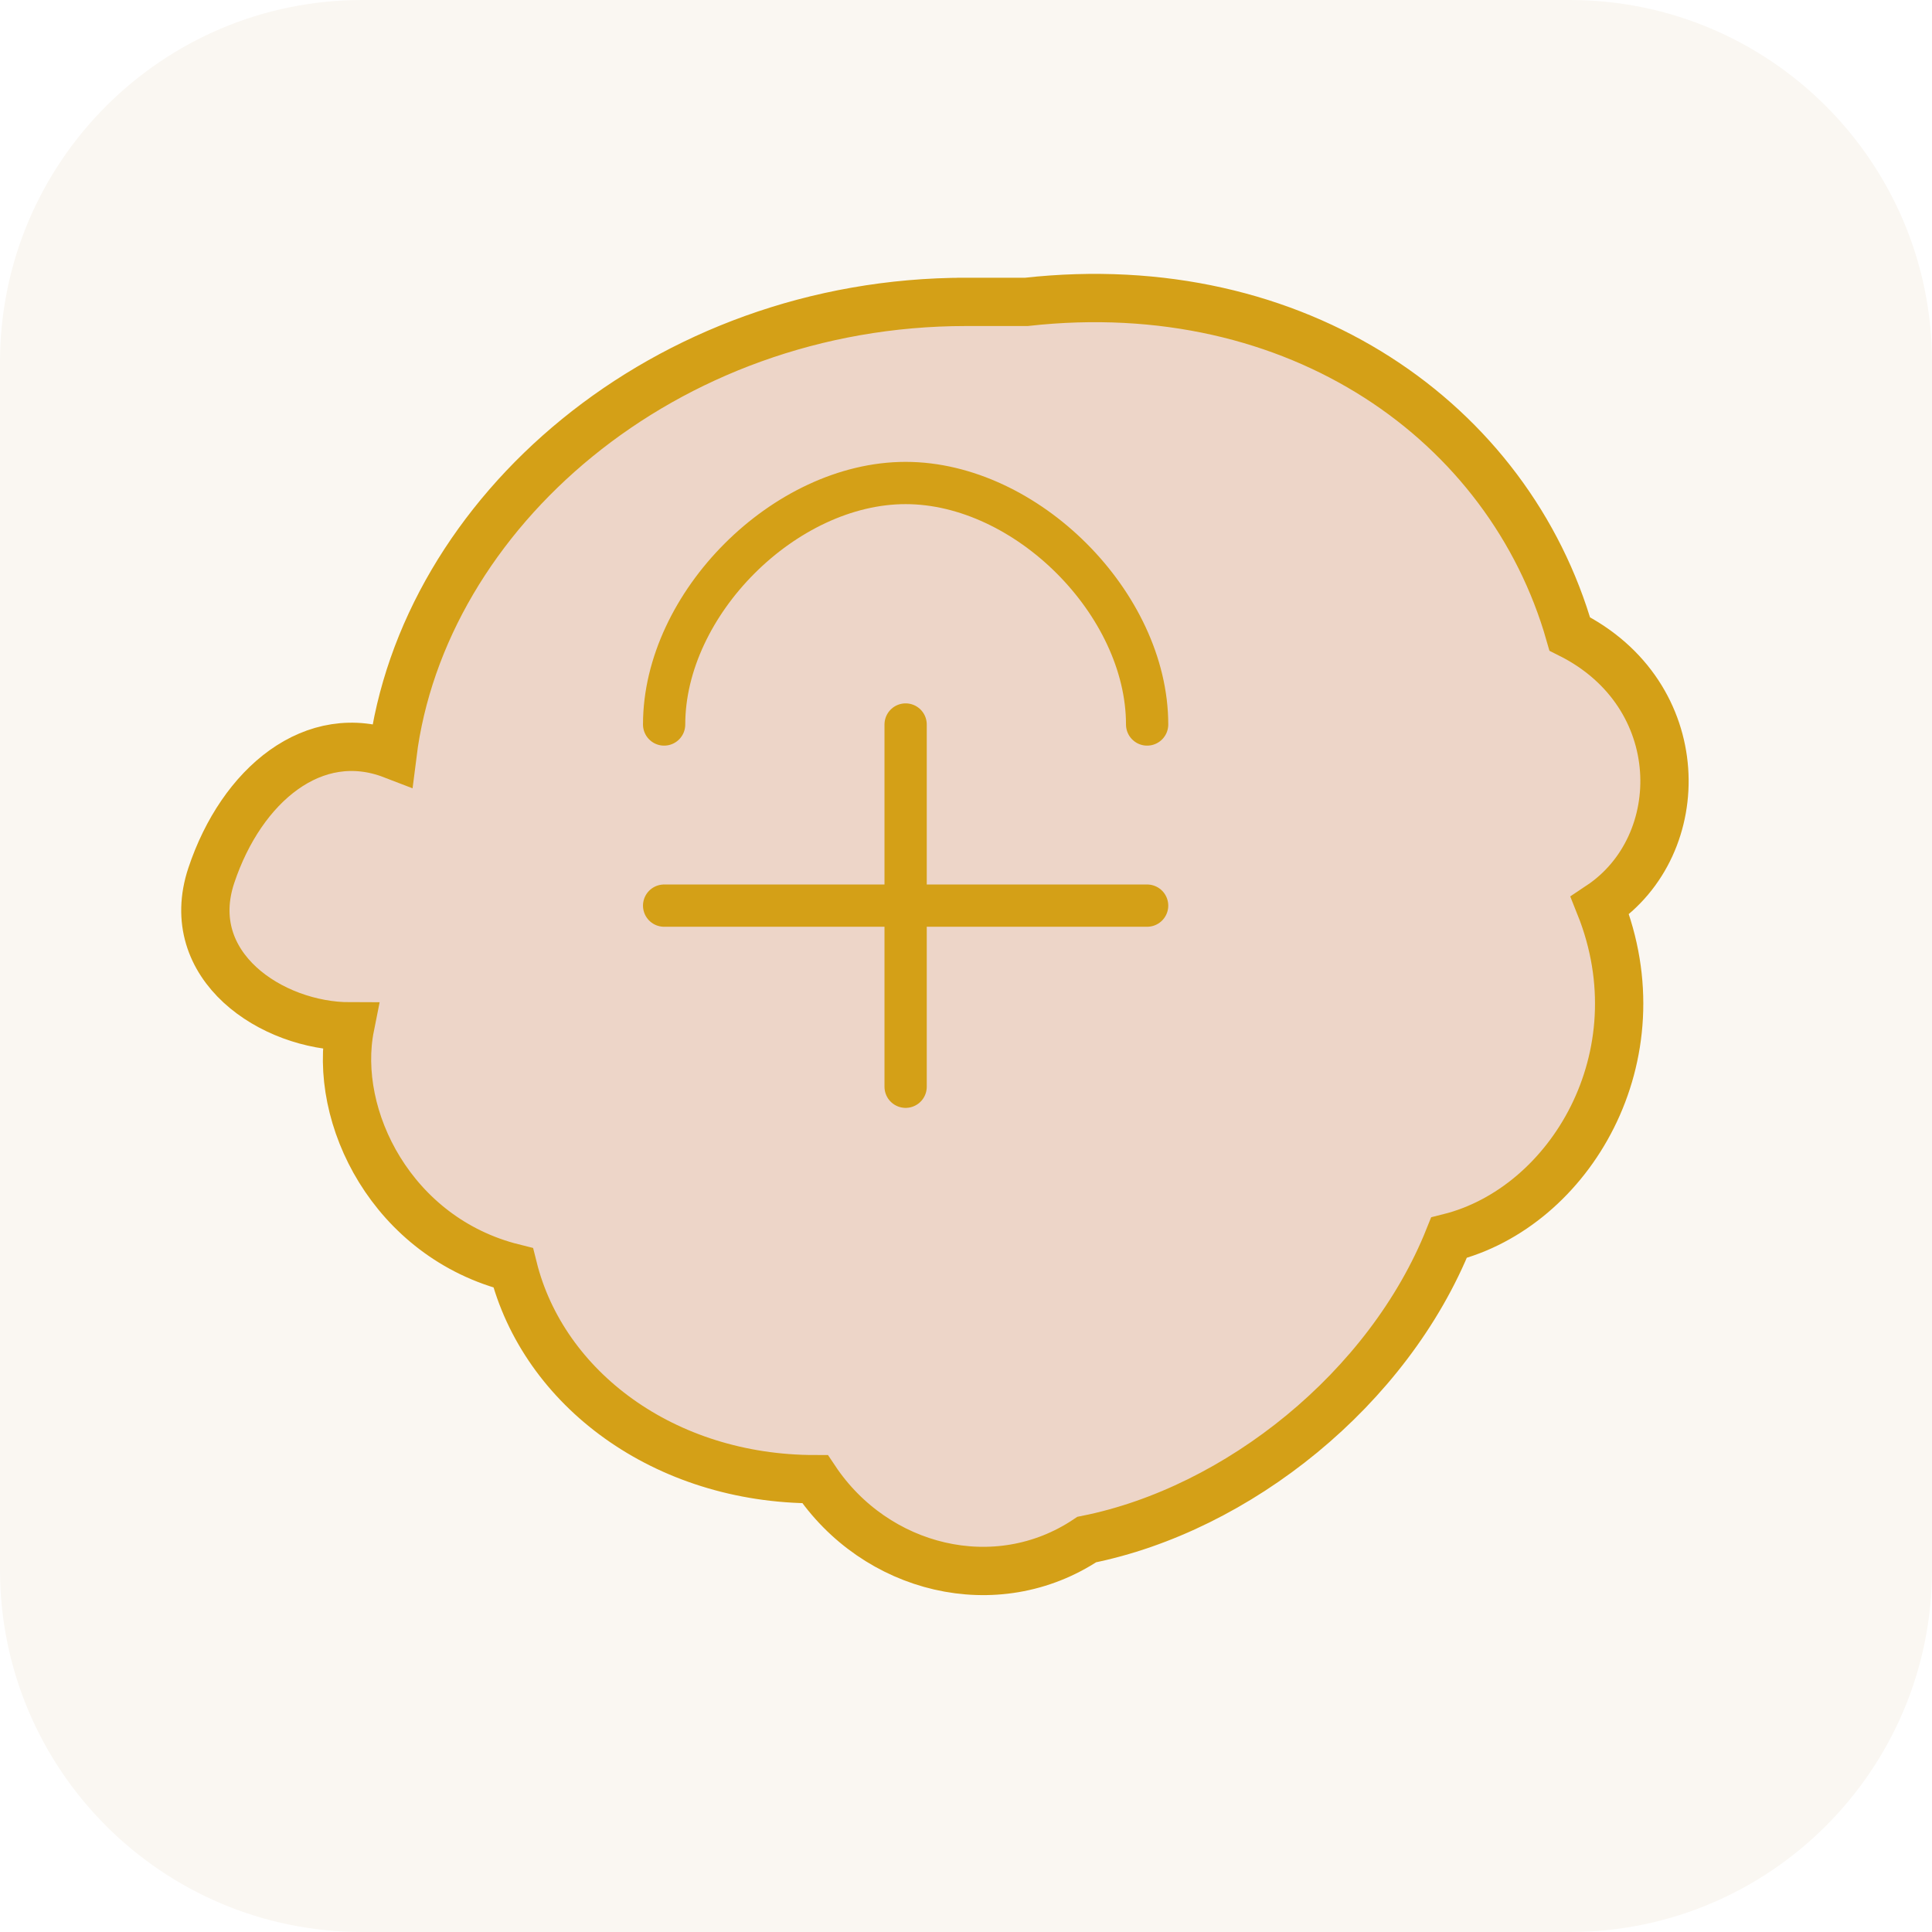
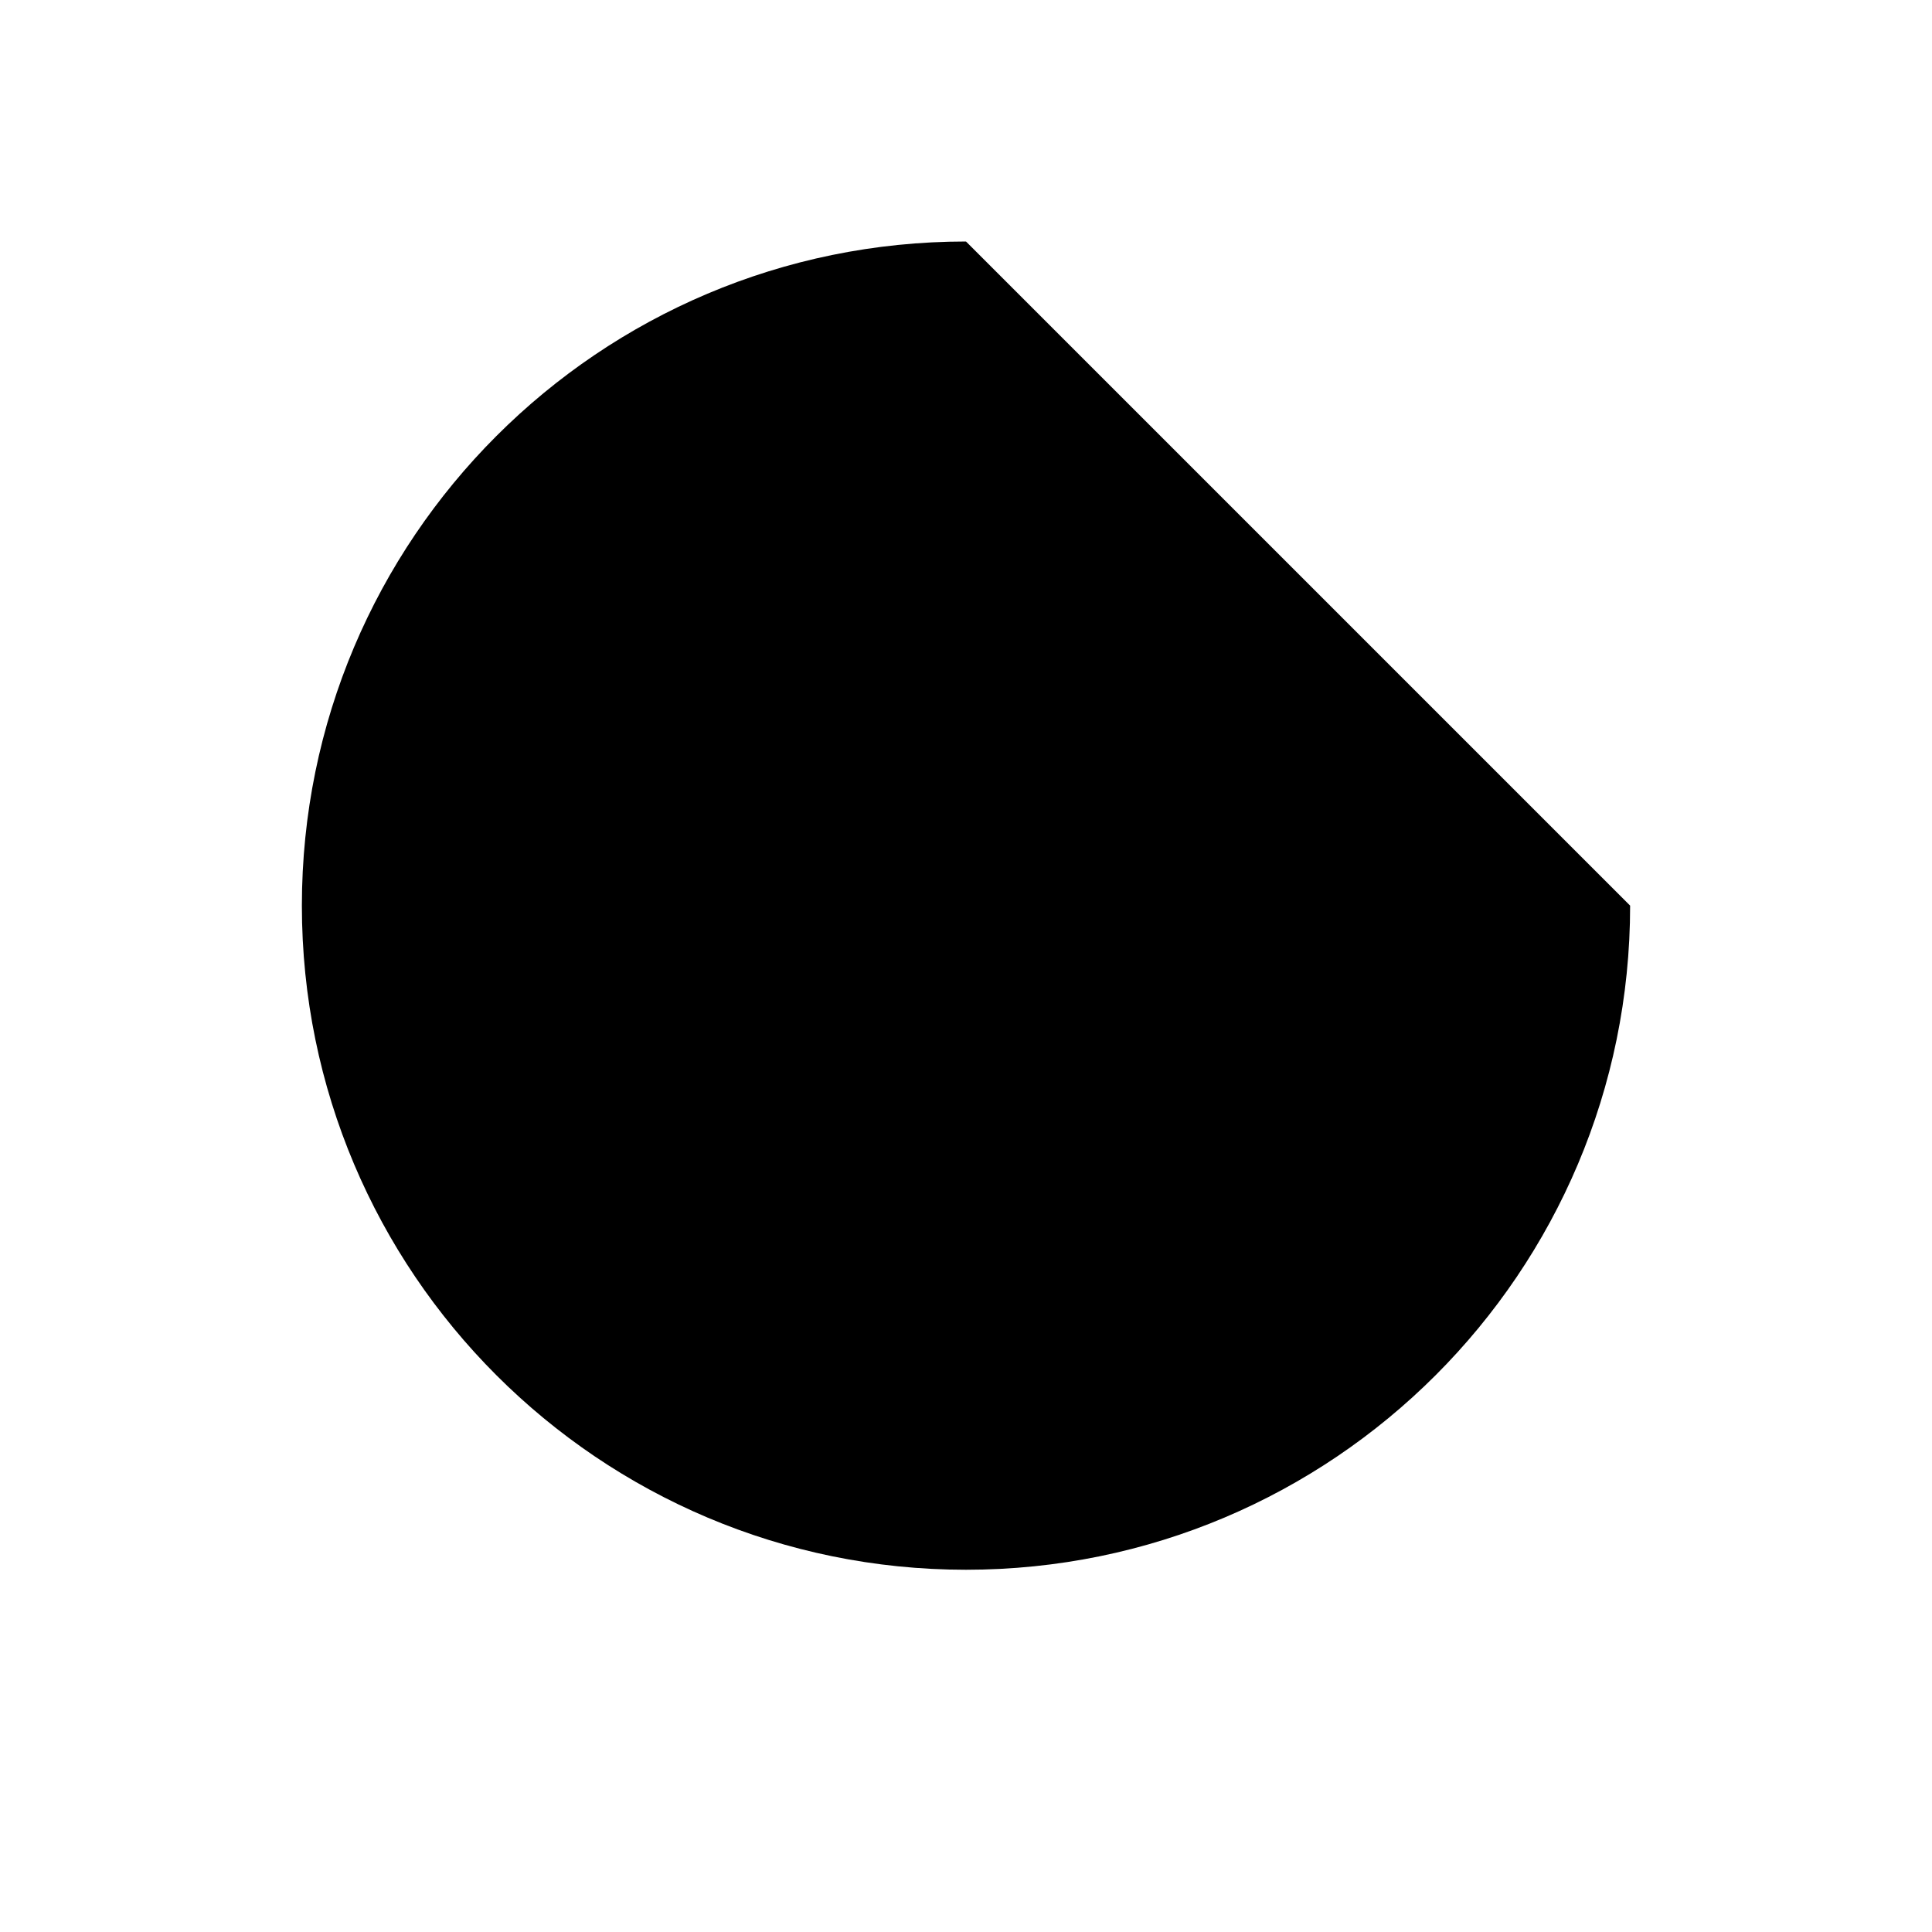
- <svg xmlns="http://www.w3.org/2000/svg" viewBox="0 0 32 32">
-   <rect width="32" height="32" rx="6" fill="#FAF7F2" />
-   <path d="M16 5C11 5 7 8.5 6.5 12.5C5.2 12 4 13 3.5 14.5C3 16 4.5 17 5.8 17C5.5 18.5 6.5 20.5 8.5 21C9 23 11 24.5 13.5 24.5C14.5 26 16.5 26.5 18 25.5C20.5 25 23 23 24 20.5C26 20 27.5 17.5 26.5 15C28 14 28 11.5 26 10.5C25 7 21.5 4.5 17 5C16.2 5 15.6 5 16 5Z" fill="#EDD5C8" stroke="#D4A017" stroke-width="0.8" />
-   <path d="M15 8C13 8 11 10 11 12M15 8C17 8 19 10 19 12M15 12V18M11 15H19" stroke="#D4A017" stroke-width="0.7" stroke-linecap="round" fill="none" />
+ <svg xmlns="http://www.w3.org/2000/svg" viewBox="0 0 64 64">
+   <path fill="currentColor" d="M32 8a22 22 0 1 0 22 22" />
+   <path fill="none" stroke="currentColor" stroke-width="3" d="M22 45c8-8 4-20 15-27M28 42c8-2 13-7 16-14M24 34c-5-2-8-5-10-9" />
</svg>
